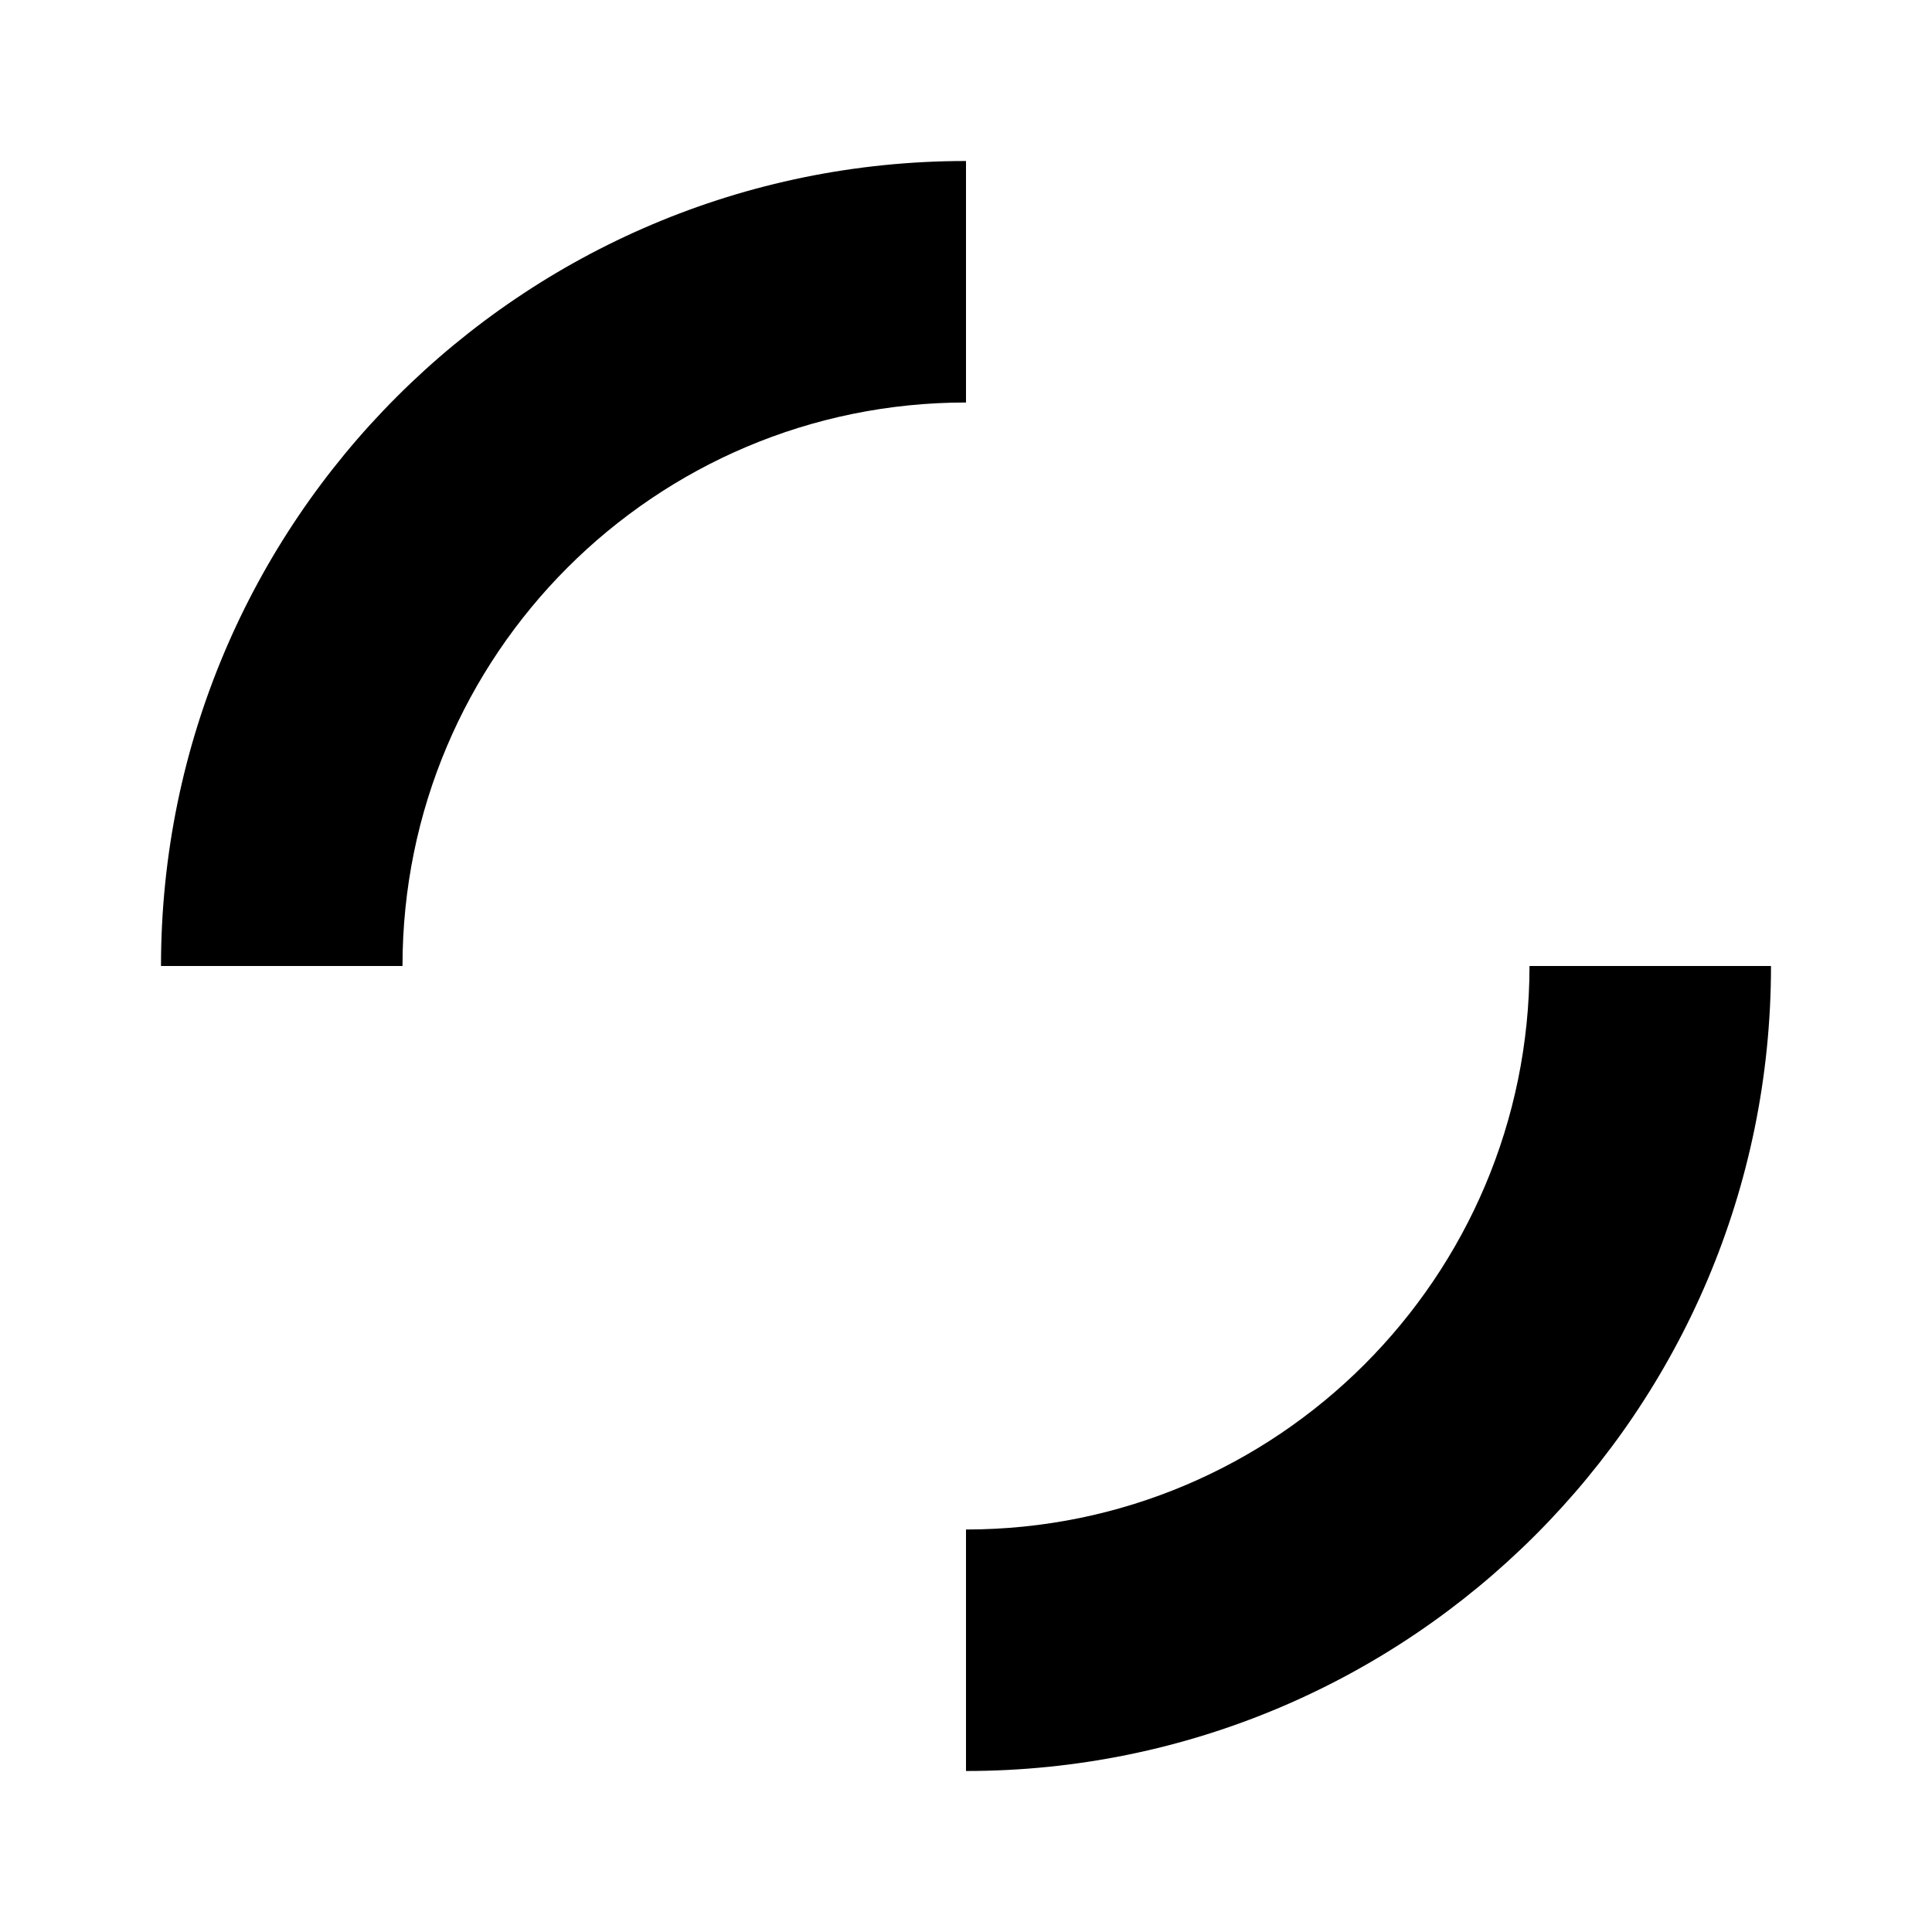
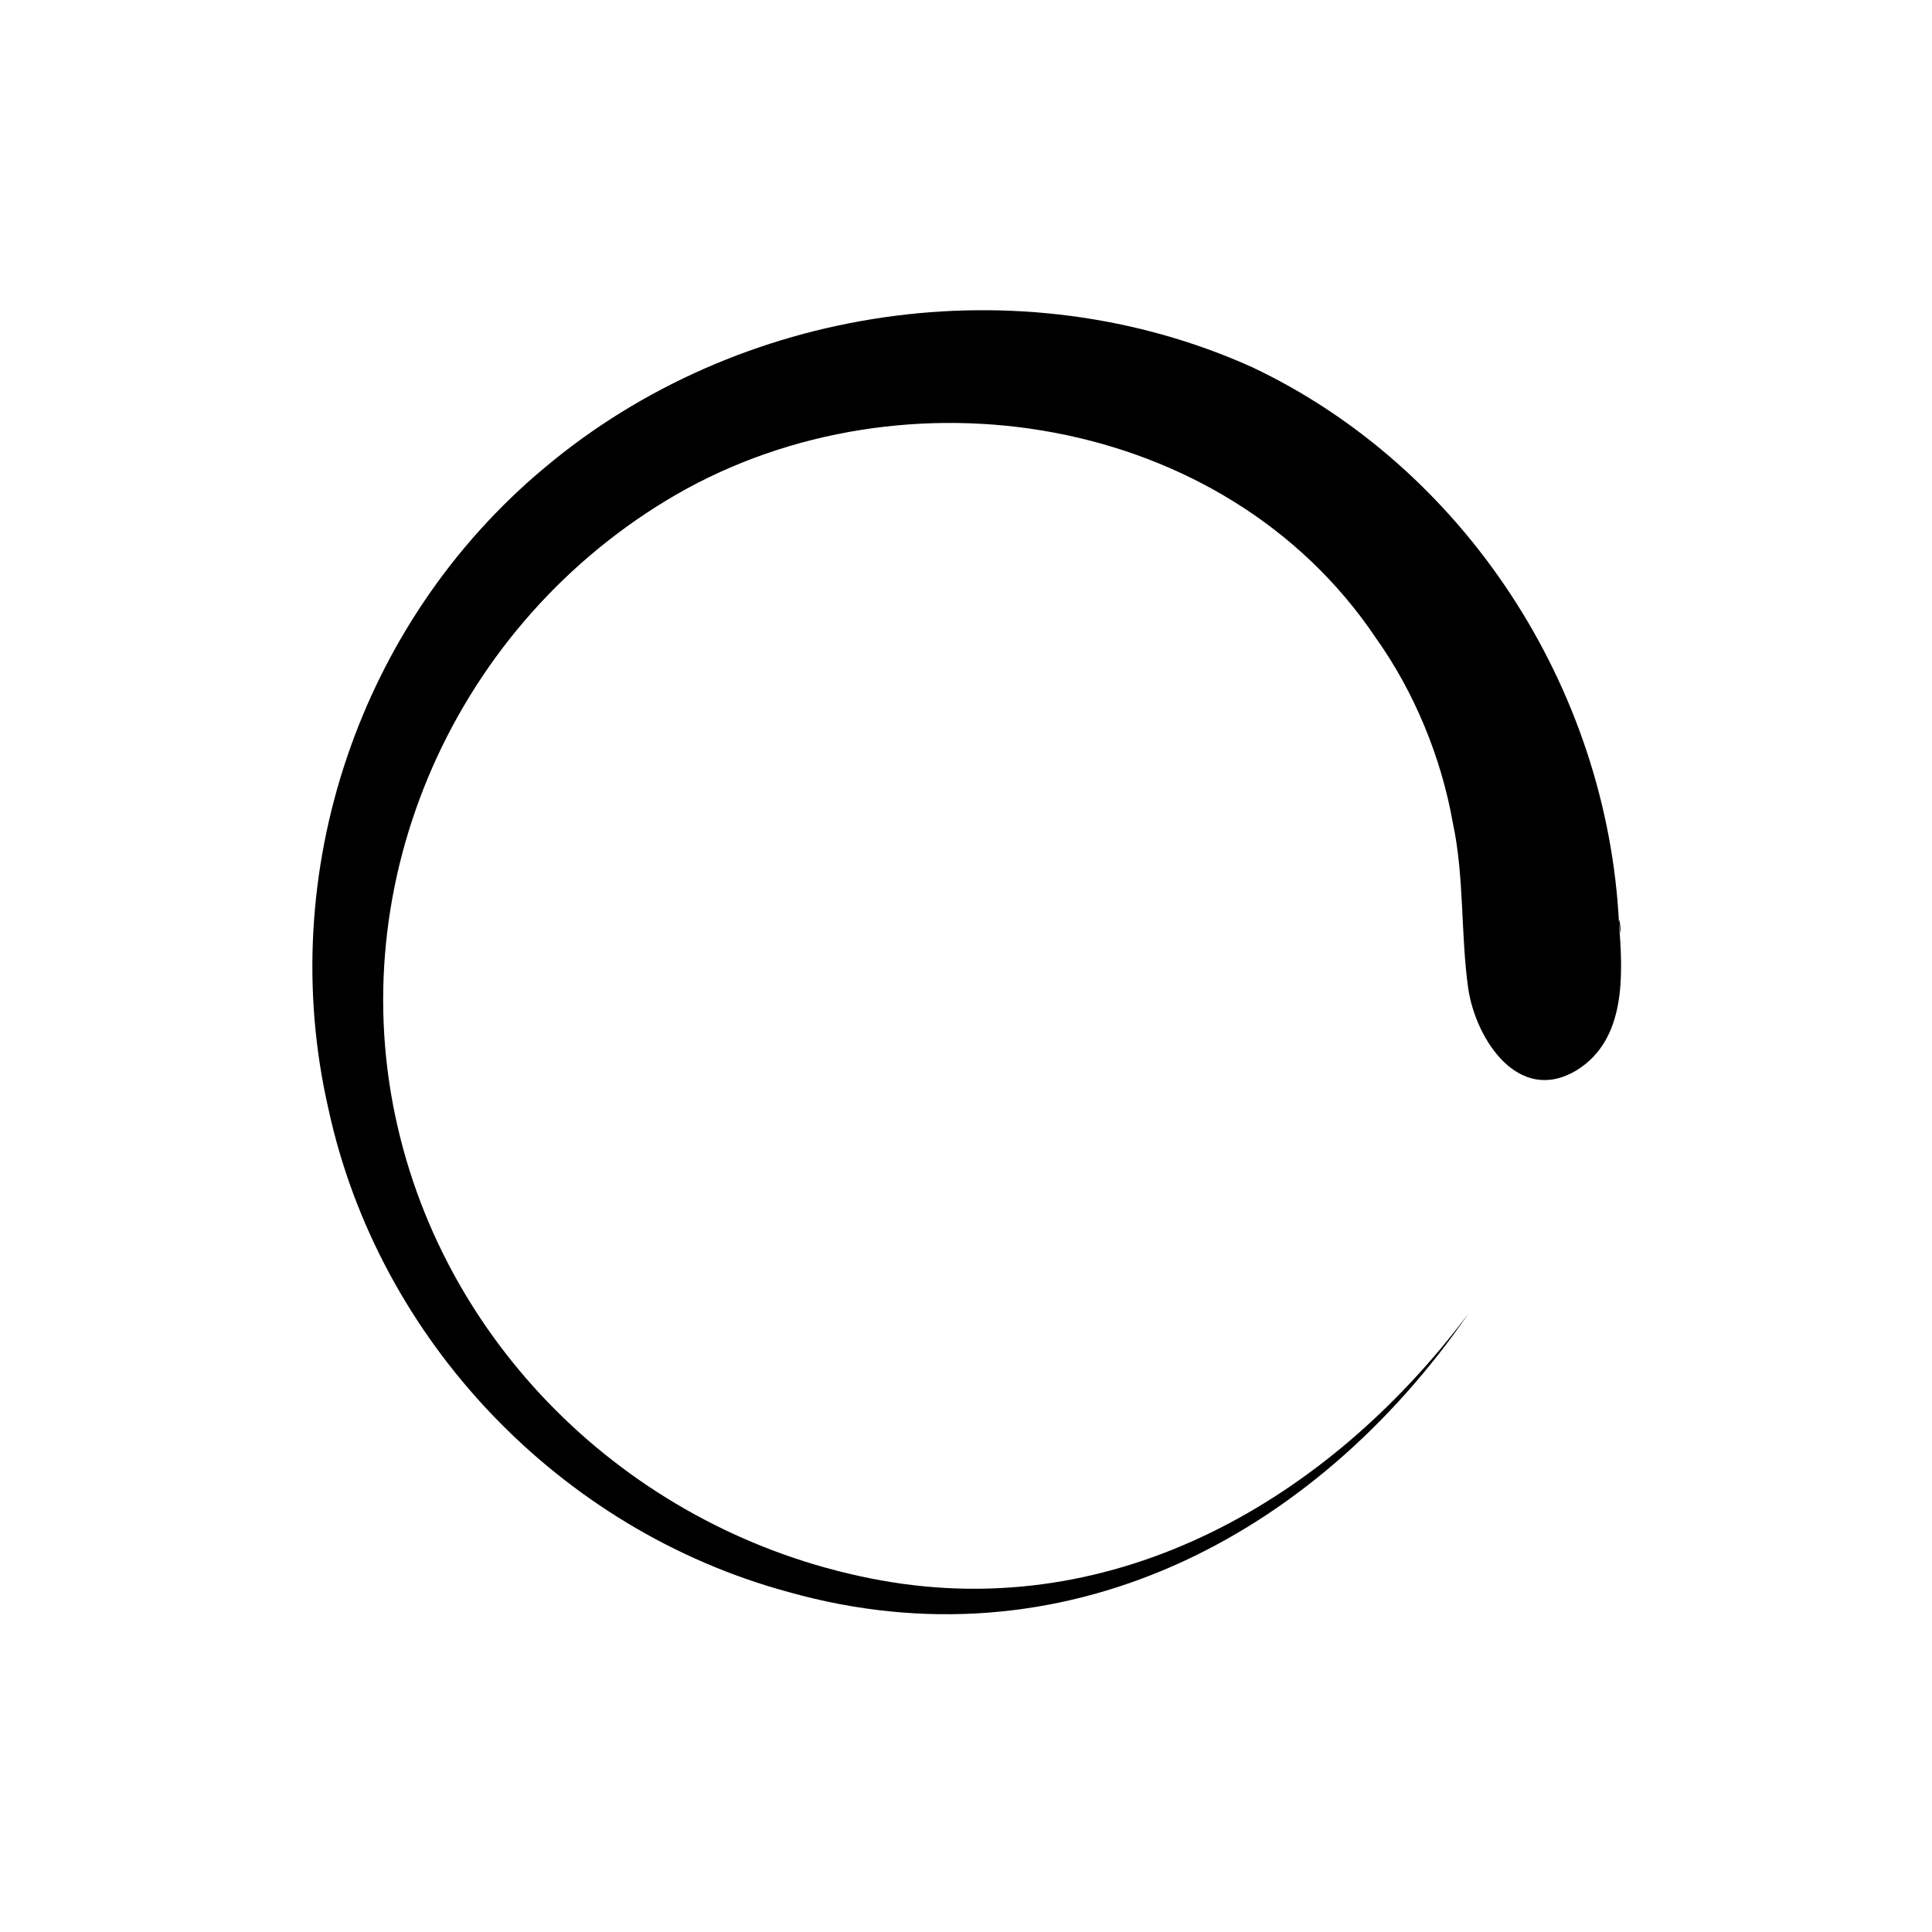
- <svg xmlns="http://www.w3.org/2000/svg" width="24px" height="24px" viewBox="0 0 24 24" fill="none">
-   <path d="M12 22C17.523 22 22 17.523 22 12H19C19 15.866 15.866 19 12 19V22Z" fill="black" />
-   <path d="M2 12C2 6.477 6.477 2 12 2V5C8.134 5 5 8.134 5 12H2Z" fill="black" />
+ <svg xmlns="http://www.w3.org/2000/svg" width="50px" height="50px" viewBox="0 0 50 50">
+   <path d="M41.9 23.9c-.3-6.1-4-11.8-9.5-14.4-6-2.7-13.3-1.6-18.3 2.6-4.8 4-7 10.5-5.6 16.6 1.3 6 6 10.9 11.9 12.5 7.1 2 13.6-1.4 17.6-7.2-3.6 4.8-9.1 8-15.2 6.9-6.1-1.1-11.1-5.7-12.5-11.7-1.5-6.4 1.5-13.1 7.2-16.4 5.9-3.4 14.2-2.1 18.1 3.7 1 1.4 1.7 3.1 2 4.8.3 1.4.2 2.9.4 4.3.2 1.3 1.3 3 2.8 2.1 1.3-.8 1.2-2.5 1.1-3.8 0-.4.1.7 0 0z" />
</svg>
